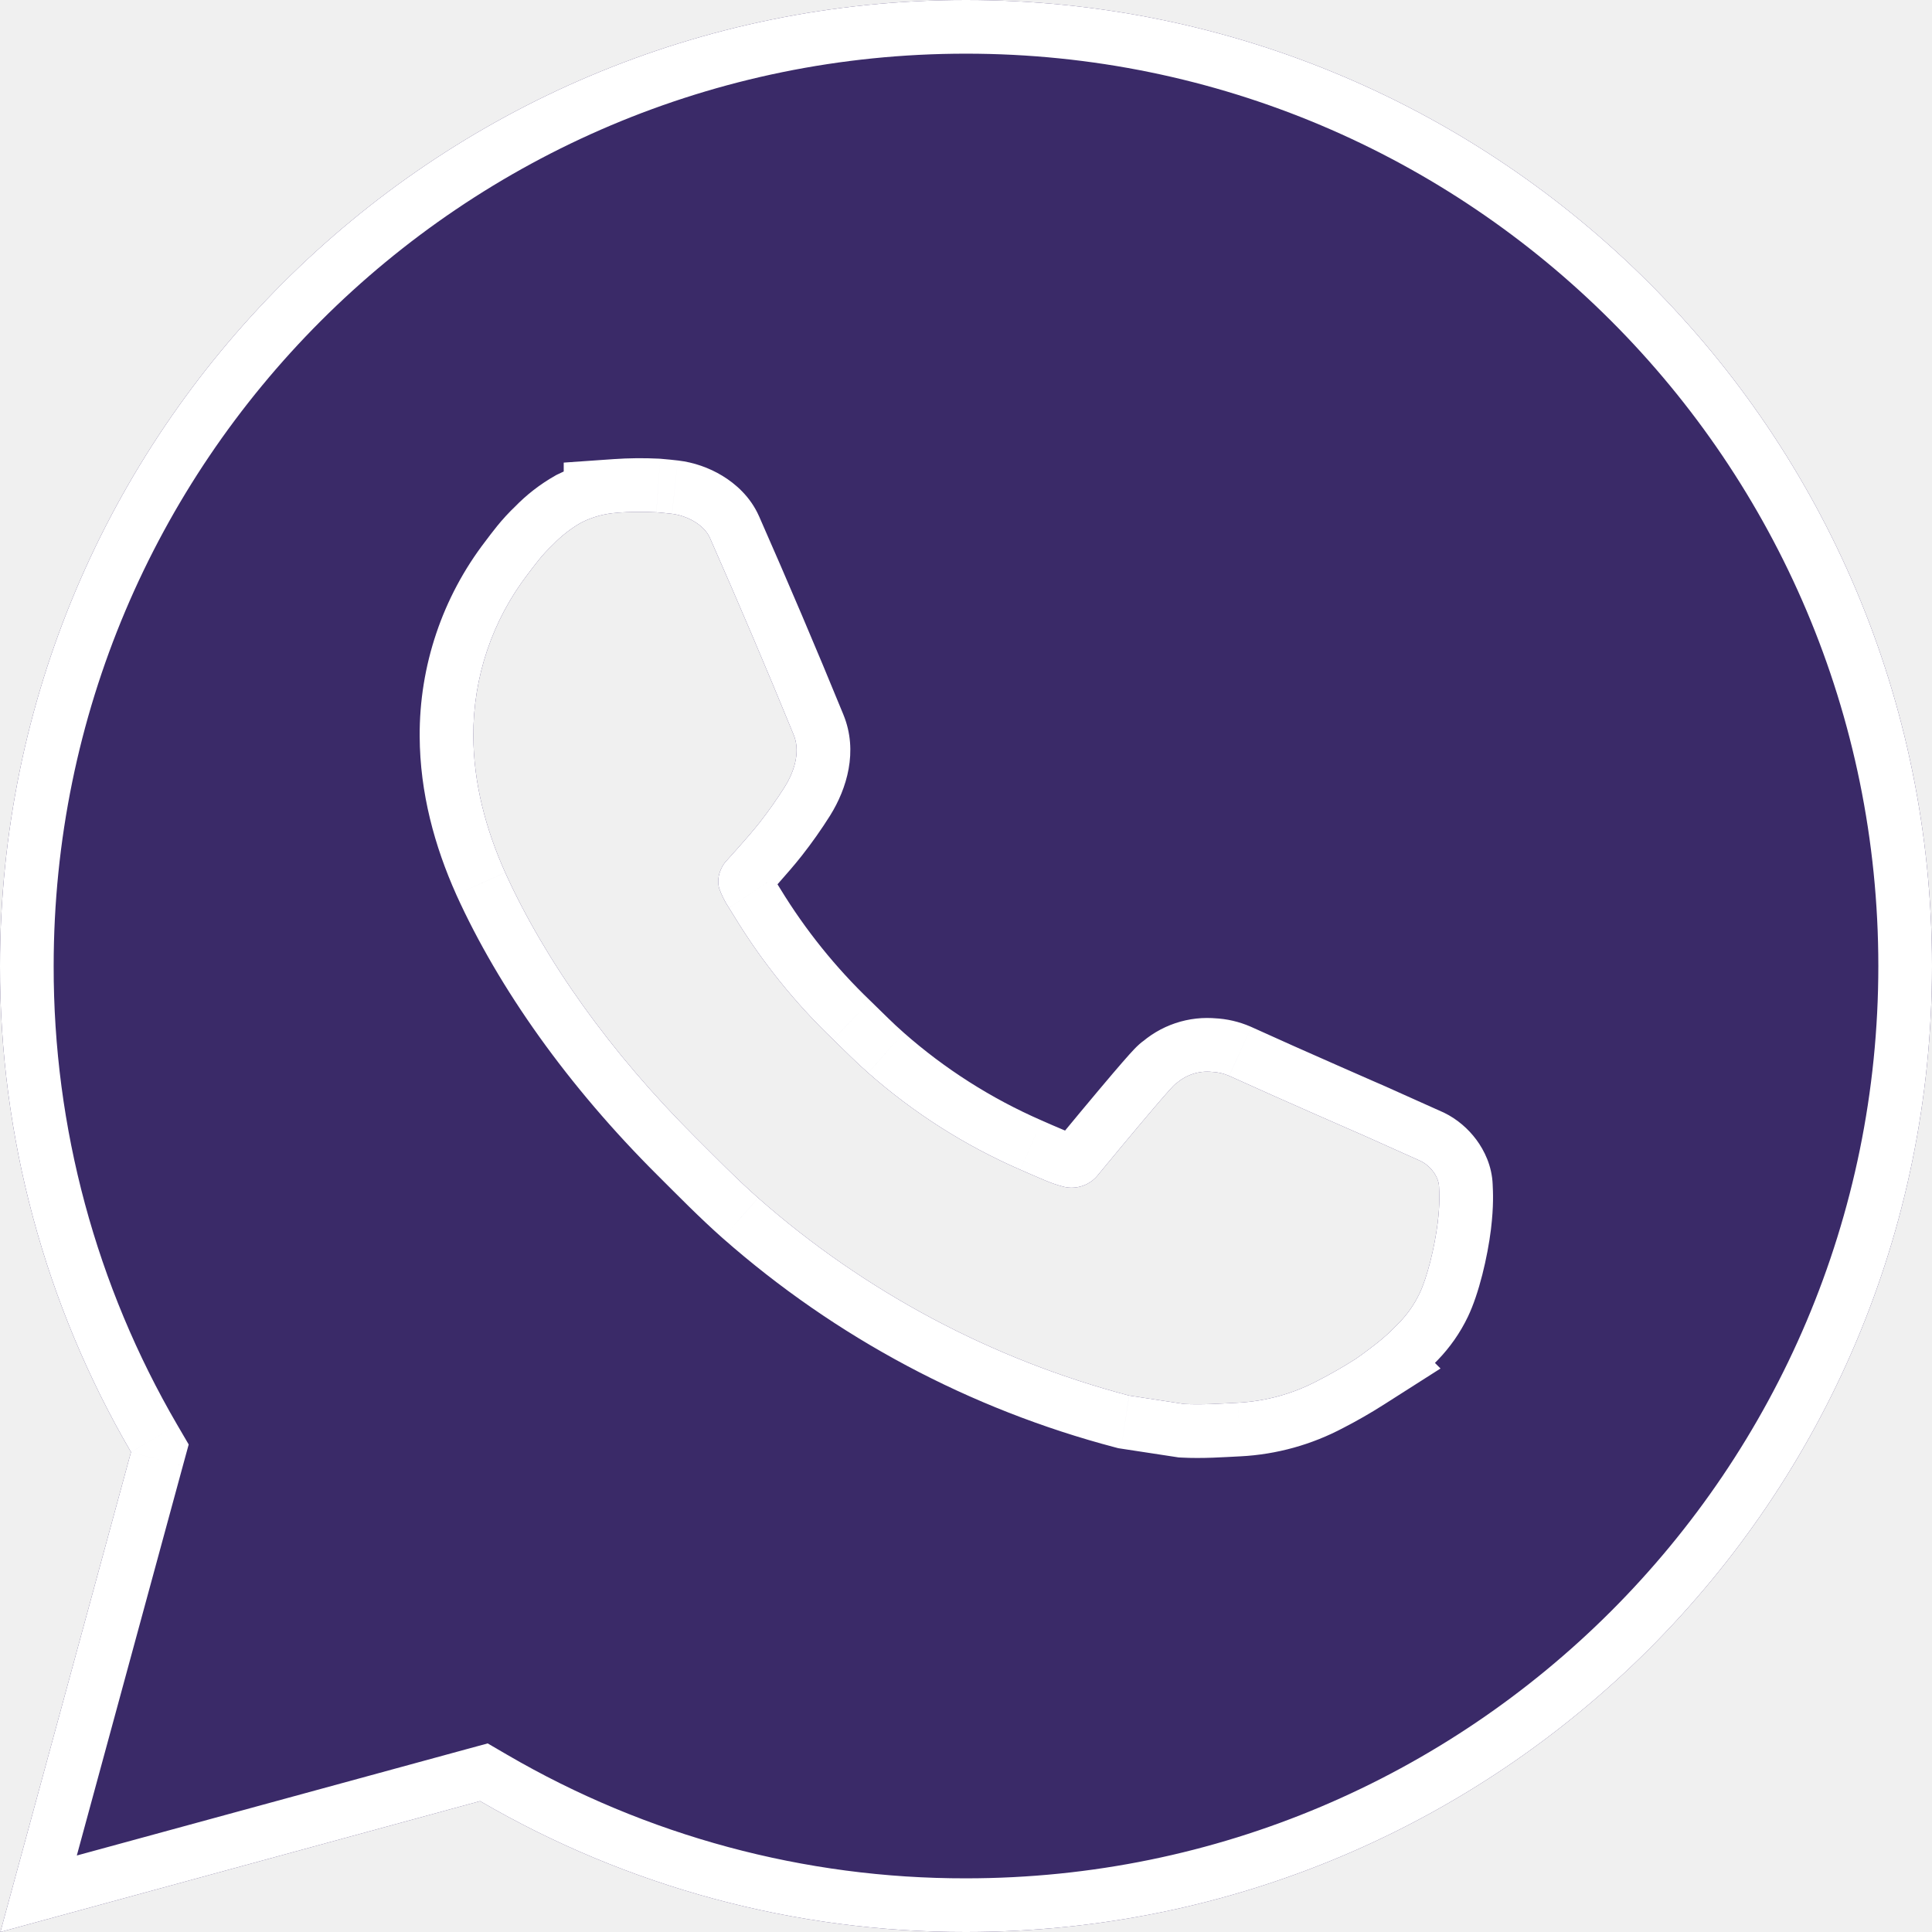
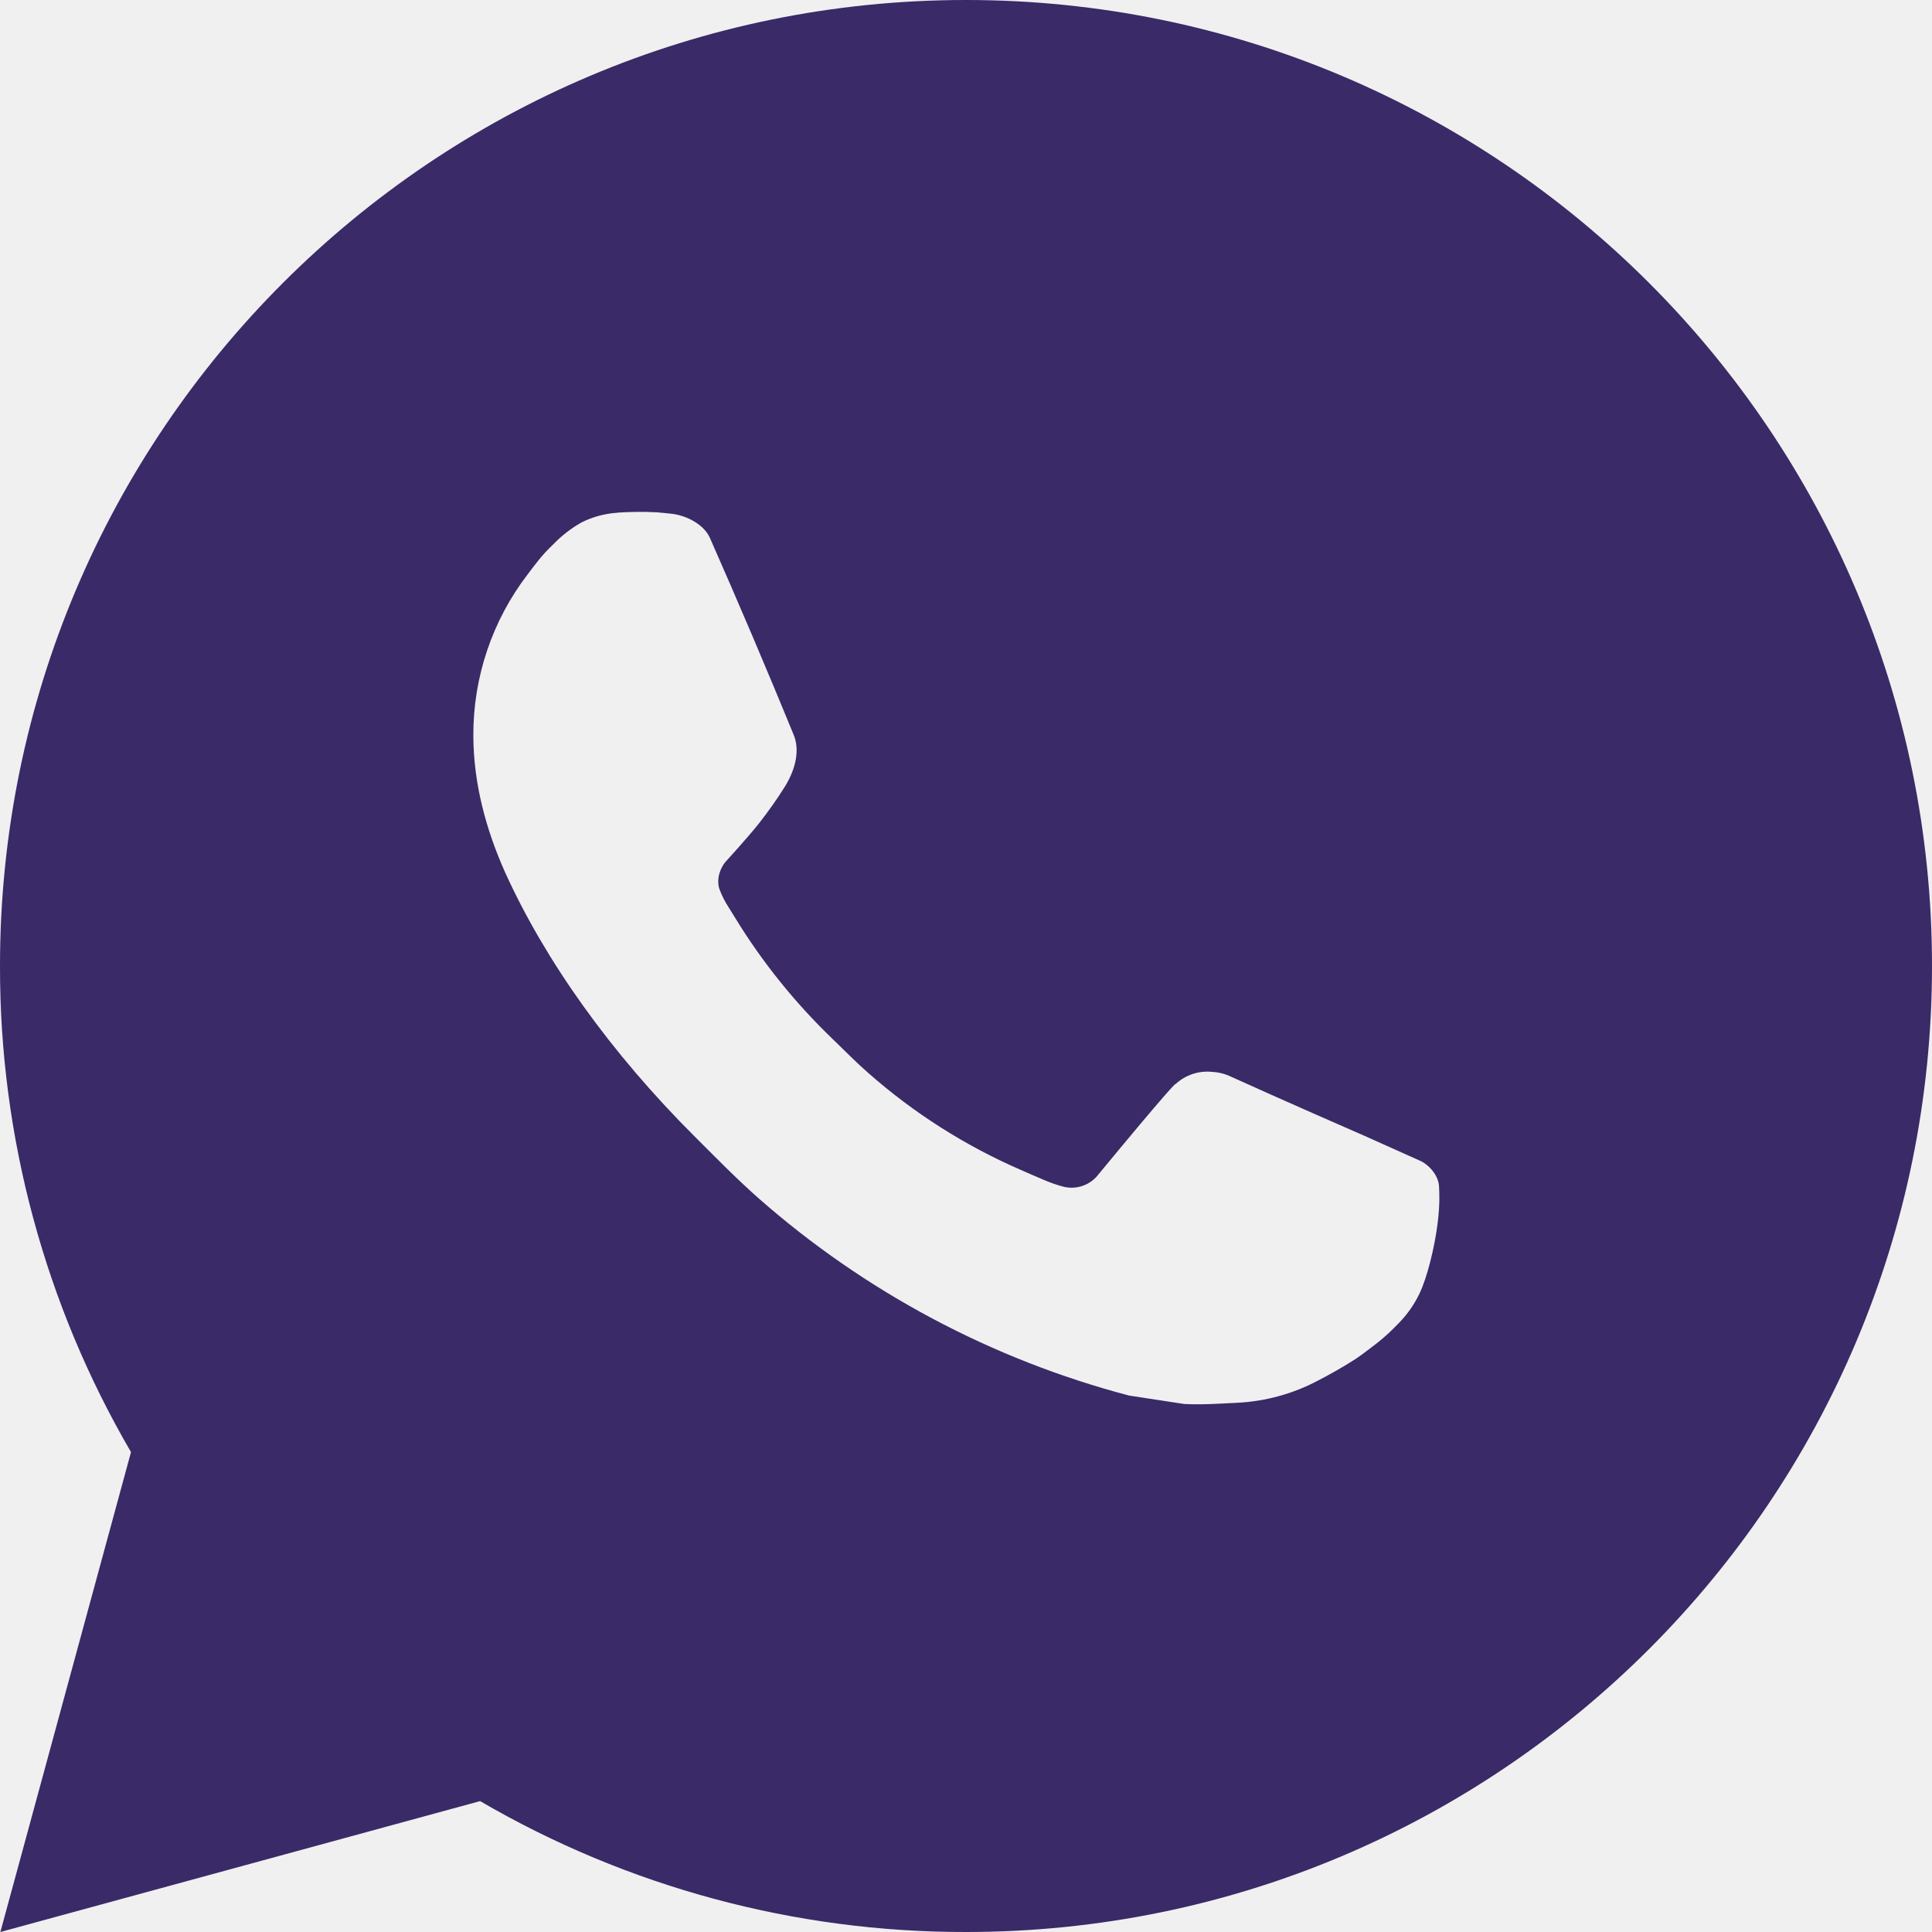
<svg xmlns="http://www.w3.org/2000/svg" width="72" height="72" viewBox="0 0 72 72" fill="none">
-   <mask id="path-1-inside-1_385_150" fill="white">
-     <path d="M0.014 72L4.882 54.115C1.675 48.617 -0.01 42.365 4.8356e-05 36C4.8356e-05 16.117 16.117 0 36 0C55.883 0 72 16.117 72 36C72 55.883 55.883 72 36 72C29.638 72.01 23.388 70.327 17.892 67.122L0.014 72ZM23.008 19.109C22.543 19.138 22.088 19.26 21.672 19.469C21.282 19.69 20.925 19.966 20.614 20.29C20.182 20.696 19.937 21.049 19.674 21.391C18.343 23.123 17.628 25.248 17.64 27.432C17.647 29.196 18.108 30.913 18.828 32.519C20.3 35.766 22.723 39.204 25.924 42.39C26.694 43.157 27.446 43.927 28.256 44.644C32.229 48.141 36.962 50.663 42.08 52.009L44.129 52.322C44.795 52.358 45.461 52.308 46.13 52.276C47.179 52.221 48.203 51.938 49.129 51.444C49.601 51.201 50.061 50.937 50.508 50.652C50.508 50.652 50.663 50.551 50.958 50.328C51.444 49.968 51.743 49.712 52.146 49.291C52.445 48.982 52.704 48.618 52.902 48.204C53.183 47.617 53.464 46.498 53.579 45.565C53.665 44.852 53.64 44.464 53.629 44.222C53.615 43.837 53.294 43.438 52.945 43.268L50.85 42.329C50.85 42.329 47.718 40.964 45.806 40.093C45.605 40.005 45.389 39.955 45.169 39.946C44.923 39.92 44.674 39.948 44.439 40.027C44.205 40.106 43.989 40.234 43.808 40.403V40.396C43.79 40.396 43.549 40.601 40.946 43.754C40.797 43.955 40.591 44.107 40.355 44.19C40.119 44.273 39.864 44.285 39.622 44.222C39.387 44.16 39.157 44.08 38.934 43.985C38.488 43.798 38.333 43.726 38.027 43.592L38.009 43.585C35.949 42.686 34.042 41.471 32.357 39.985C31.903 39.589 31.482 39.157 31.05 38.74C29.634 37.383 28.399 35.849 27.378 34.175L27.166 33.833C27.013 33.603 26.89 33.355 26.798 33.095C26.662 32.566 27.018 32.141 27.018 32.141C27.018 32.141 27.893 31.183 28.3 30.665C28.638 30.234 28.954 29.786 29.246 29.322C29.671 28.638 29.804 27.936 29.581 27.392C28.573 24.93 27.529 22.478 26.456 20.045C26.244 19.562 25.614 19.217 25.042 19.148C24.847 19.127 24.653 19.105 24.458 19.091C23.975 19.067 23.491 19.072 23.008 19.105V19.109Z" />
-   </mask>
  <path d="M0.014 72L4.882 54.115C1.675 48.617 -0.01 42.365 4.8356e-05 36C4.8356e-05 16.117 16.117 0 36 0C55.883 0 72 16.117 72 36C72 55.883 55.883 72 36 72C29.638 72.01 23.388 70.327 17.892 67.122L0.014 72ZM23.008 19.109C22.543 19.138 22.088 19.26 21.672 19.469C21.282 19.69 20.925 19.966 20.614 20.29C20.182 20.696 19.937 21.049 19.674 21.391C18.343 23.123 17.628 25.248 17.64 27.432C17.647 29.196 18.108 30.913 18.828 32.519C20.3 35.766 22.723 39.204 25.924 42.39C26.694 43.157 27.446 43.927 28.256 44.644C32.229 48.141 36.962 50.663 42.08 52.009L44.129 52.322C44.795 52.358 45.461 52.308 46.13 52.276C47.179 52.221 48.203 51.938 49.129 51.444C49.601 51.201 50.061 50.937 50.508 50.652C50.508 50.652 50.663 50.551 50.958 50.328C51.444 49.968 51.743 49.712 52.146 49.291C52.445 48.982 52.704 48.618 52.902 48.204C53.183 47.617 53.464 46.498 53.579 45.565C53.665 44.852 53.64 44.464 53.629 44.222C53.615 43.837 53.294 43.438 52.945 43.268L50.85 42.329C50.85 42.329 47.718 40.964 45.806 40.093C45.605 40.005 45.389 39.955 45.169 39.946C44.923 39.92 44.674 39.948 44.439 40.027C44.205 40.106 43.989 40.234 43.808 40.403V40.396C43.79 40.396 43.549 40.601 40.946 43.754C40.797 43.955 40.591 44.107 40.355 44.19C40.119 44.273 39.864 44.285 39.622 44.222C39.387 44.16 39.157 44.08 38.934 43.985C38.488 43.798 38.333 43.726 38.027 43.592L38.009 43.585C35.949 42.686 34.042 41.471 32.357 39.985C31.903 39.589 31.482 39.157 31.05 38.74C29.634 37.383 28.399 35.849 27.378 34.175L27.166 33.833C27.013 33.603 26.89 33.355 26.798 33.095C26.662 32.566 27.018 32.141 27.018 32.141C27.018 32.141 27.893 31.183 28.3 30.665C28.638 30.234 28.954 29.786 29.246 29.322C29.671 28.638 29.804 27.936 29.581 27.392C28.573 24.93 27.529 22.478 26.456 20.045C26.244 19.562 25.614 19.217 25.042 19.148C24.847 19.127 24.653 19.105 24.458 19.091C23.975 19.067 23.491 19.072 23.008 19.105V19.109Z" fill="#3A2A68" />
-   <path d="M0.014 72L-1.915 71.475L-2.834 74.85L0.541 73.929L0.014 72ZM4.882 54.115L6.811 54.64L7.032 53.831L6.609 53.107L4.882 54.115ZM4.8356e-05 36L2 36.003V36H4.8356e-05ZM36 72V70L35.997 70L36 72ZM17.892 67.122L18.899 65.394L18.175 64.972L17.366 65.192L17.892 67.122ZM23.008 19.109L23.132 21.105L25.008 20.988V19.109H23.008ZM21.672 19.469L20.776 17.681L20.731 17.703L20.686 17.729L21.672 19.469ZM20.614 20.29L21.985 21.746L22.02 21.712L22.054 21.677L20.614 20.29ZM19.674 21.391L18.088 20.173L18.088 20.173L19.674 21.391ZM17.64 27.432L19.64 27.424L19.64 27.421L17.64 27.432ZM18.828 32.519L17.003 33.337L17.006 33.345L18.828 32.519ZM25.924 42.39L24.513 43.807L24.513 43.807L25.924 42.39ZM28.256 44.644L26.931 46.142L26.935 46.145L28.256 44.644ZM42.08 52.009L41.572 53.943L41.674 53.97L41.778 53.986L42.08 52.009ZM44.129 52.322L43.827 54.299L43.923 54.314L44.021 54.319L44.129 52.322ZM46.13 52.276L46.227 54.273L46.233 54.273L46.13 52.276ZM49.129 51.444L48.213 49.666L48.201 49.672L48.189 49.679L49.129 51.444ZM50.508 50.652L51.582 52.339L53.684 51L51.922 49.238L50.508 50.652ZM50.958 50.328L49.768 48.721L49.76 48.727L49.752 48.733L50.958 50.328ZM52.146 49.291L50.707 47.902L50.701 47.908L52.146 49.291ZM52.902 48.204L51.098 47.341L51.098 47.341L52.902 48.204ZM53.579 45.565L55.564 45.81L55.564 45.806L53.579 45.565ZM53.629 44.222L51.631 44.297L51.631 44.304L51.631 44.312L53.629 44.222ZM52.945 43.268L53.817 41.468L53.791 41.456L53.764 41.444L52.945 43.268ZM50.85 42.329L51.668 40.504L51.659 40.499L51.649 40.495L50.85 42.329ZM45.806 40.093L46.636 38.273L46.621 38.266L46.606 38.26L45.806 40.093ZM45.169 39.946L44.965 41.935L45.023 41.941L45.081 41.944L45.169 39.946ZM43.808 40.403H41.808V45.003L45.173 41.865L43.808 40.403ZM43.808 40.396H45.808V38.396H43.808V40.396ZM40.946 43.754L39.404 42.481L39.372 42.52L39.342 42.56L40.946 43.754ZM39.622 44.222L39.105 46.154L39.114 46.157L39.123 46.159L39.622 44.222ZM38.934 43.985L39.721 42.146L39.708 42.14L38.934 43.985ZM38.027 43.592L38.825 41.759L38.797 41.747L38.77 41.735L38.027 43.592ZM38.009 43.585L37.209 45.418L37.237 45.431L37.266 45.442L38.009 43.585ZM32.357 39.985L33.68 38.485L33.672 38.478L32.357 39.985ZM31.05 38.74L32.44 37.302L32.433 37.295L31.05 38.74ZM27.378 34.175L29.085 33.133L29.081 33.126L29.077 33.12L27.378 34.175ZM27.166 33.833L28.865 32.778L28.849 32.752L28.832 32.727L27.166 33.833ZM26.798 33.095L24.862 33.595L24.883 33.677L24.911 33.757L26.798 33.095ZM27.018 32.141L25.541 30.792L25.513 30.823L25.486 30.855L27.018 32.141ZM28.3 30.665L26.727 29.429L26.726 29.43L28.3 30.665ZM29.246 29.322L30.939 30.388L30.945 30.377L29.246 29.322ZM29.581 27.392L27.73 28.15L27.731 28.152L29.581 27.392ZM26.456 20.045L24.626 20.851L24.626 20.852L26.456 20.045ZM25.042 19.148L25.279 17.163L25.271 17.162L25.262 17.161L25.042 19.148ZM24.458 19.091L24.606 17.096L24.582 17.095L24.558 17.093L24.458 19.091ZM23.008 19.105L22.869 17.11L21.008 17.24V19.105H23.008ZM1.944 72.525L6.811 54.64L2.952 53.59L-1.915 71.475L1.944 72.525ZM6.609 53.107C3.581 47.916 1.99 42.013 2 36.003L-2 35.997C-2.011 42.717 -0.232 49.318 3.154 55.123L6.609 53.107ZM2 36C2 17.222 17.222 2 36 2V-2C15.013 -2 -2 15.013 -2 36H2ZM36 2C54.778 2 70 17.222 70 36H74C74 15.013 56.987 -2 36 -2V2ZM70 36C70 54.778 54.778 70 36 70V74C56.987 74 74 56.987 74 36H70ZM35.997 70C29.99 70.01 24.089 68.42 18.899 65.394L16.885 68.85C22.687 72.233 29.286 74.011 36.003 74L35.997 70ZM17.366 65.192L-0.512 70.07L0.541 73.929L18.419 69.051L17.366 65.192ZM22.884 17.113C22.15 17.158 21.433 17.351 20.776 17.681L22.568 21.257C22.744 21.169 22.935 21.117 23.132 21.105L22.884 17.113ZM20.686 17.729C20.128 18.045 19.619 18.44 19.173 18.902L22.054 21.677C22.232 21.493 22.435 21.335 22.658 21.209L20.686 17.729ZM19.242 18.834C18.664 19.378 18.304 19.891 18.088 20.173L21.26 22.61C21.569 22.207 21.699 22.015 21.985 21.746L19.242 18.834ZM18.088 20.173C16.487 22.257 15.625 24.815 15.64 27.443L19.64 27.421C19.63 25.682 20.2 23.989 21.26 22.61L18.088 20.173ZM15.64 27.44C15.649 29.547 16.198 31.542 17.003 33.337L20.653 31.7C20.018 30.284 19.646 28.845 19.64 27.424L15.64 27.44ZM17.006 33.345C18.594 36.846 21.169 40.479 24.513 43.807L27.335 40.973C24.277 37.929 22.007 34.686 20.649 31.693L17.006 33.345ZM24.513 43.807C25.255 44.546 26.065 45.375 26.931 46.142L29.581 43.145C28.828 42.479 28.134 41.768 27.334 40.972L24.513 43.807ZM26.935 46.145C31.141 49.848 36.152 52.518 41.572 53.943L42.589 50.075C37.772 48.808 33.317 46.434 29.578 43.142L26.935 46.145ZM41.778 53.986L43.827 54.299L44.431 50.345L42.383 50.032L41.778 53.986ZM44.021 54.319C44.819 54.363 45.634 54.302 46.227 54.273L46.034 50.278C45.288 50.314 44.77 50.354 44.237 50.325L44.021 54.319ZM46.233 54.273C47.575 54.204 48.884 53.84 50.069 53.209L48.189 49.679C47.521 50.035 46.783 50.239 46.027 50.278L46.233 54.273ZM50.045 53.222C50.571 52.951 51.084 52.657 51.582 52.339L49.434 48.965C49.038 49.217 48.631 49.451 48.213 49.666L50.045 53.222ZM50.508 50.652C51.599 52.328 51.599 52.328 51.6 52.328C51.6 52.328 51.6 52.328 51.6 52.328C51.6 52.328 51.6 52.327 51.6 52.327C51.601 52.327 51.601 52.327 51.601 52.327C51.602 52.326 51.603 52.326 51.603 52.325C51.605 52.324 51.607 52.323 51.608 52.322C51.612 52.32 51.616 52.317 51.621 52.313C51.631 52.307 51.643 52.299 51.657 52.289C51.686 52.27 51.724 52.244 51.772 52.21C51.867 52.144 51.998 52.049 52.164 51.923L49.752 48.733C49.623 48.83 49.529 48.897 49.473 48.937C49.445 48.957 49.426 48.97 49.416 48.976C49.411 48.979 49.409 48.981 49.409 48.981C49.409 48.981 49.41 48.98 49.411 48.98C49.412 48.979 49.413 48.979 49.413 48.978C49.414 48.978 49.414 48.977 49.415 48.977C49.415 48.977 49.416 48.977 49.416 48.977C49.416 48.977 49.416 48.976 49.416 48.976C49.416 48.976 49.416 48.976 49.416 48.976C49.416 48.976 49.417 48.976 50.508 50.652ZM52.148 51.935C52.71 51.519 53.097 51.19 53.591 50.674L50.701 47.908C50.389 48.235 50.178 48.417 49.768 48.721L52.148 51.935ZM53.585 50.68C54.026 50.223 54.411 49.684 54.706 49.067L51.098 47.341C50.997 47.552 50.864 47.74 50.707 47.902L53.585 50.68ZM54.706 49.067C55.117 48.209 55.435 46.853 55.564 45.81L51.594 45.32C51.492 46.142 51.249 47.025 51.098 47.341L54.706 49.067ZM55.564 45.806C55.67 44.93 55.64 44.413 55.627 44.133L51.631 44.312C51.637 44.447 51.643 44.542 51.641 44.688C51.639 44.831 51.628 45.036 51.593 45.325L55.564 45.806ZM55.628 44.148C55.602 43.445 55.312 42.868 55.019 42.473C54.72 42.07 54.309 41.707 53.817 41.468L52.073 45.068C51.93 44.999 51.854 44.92 51.807 44.856C51.764 44.799 51.642 44.614 51.631 44.297L55.628 44.148ZM53.764 41.444L51.668 40.504L50.032 44.154L52.127 45.093L53.764 41.444ZM50.85 42.329C51.649 40.495 51.649 40.495 51.649 40.495C51.649 40.495 51.649 40.495 51.649 40.495C51.649 40.495 51.648 40.495 51.648 40.495C51.648 40.495 51.647 40.495 51.647 40.494C51.645 40.494 51.643 40.493 51.64 40.491C51.634 40.489 51.625 40.485 51.614 40.48C51.591 40.47 51.556 40.455 51.512 40.435C51.423 40.397 51.294 40.34 51.132 40.27C50.81 40.129 50.36 39.931 49.851 39.707C48.83 39.258 47.579 38.703 46.636 38.273L44.977 41.913C45.945 42.354 47.216 42.918 48.239 43.368C48.752 43.594 49.205 43.792 49.529 43.934C49.691 44.005 49.822 44.062 49.912 44.101C49.957 44.121 49.991 44.136 50.015 44.147C50.027 44.152 50.036 44.156 50.042 44.158C50.045 44.16 50.047 44.161 50.049 44.161C50.05 44.162 50.05 44.162 50.051 44.162C50.051 44.162 50.051 44.162 50.051 44.162C50.051 44.162 50.051 44.162 50.051 44.162C50.051 44.162 50.051 44.162 50.85 42.329ZM46.606 38.26C46.179 38.074 45.722 37.968 45.258 37.947L45.081 41.944C45.056 41.943 45.031 41.937 45.007 41.927L46.606 38.26ZM45.373 37.956C44.843 37.902 44.308 37.961 43.802 38.131L45.076 41.923C45.041 41.935 45.002 41.939 44.965 41.935L45.373 37.956ZM43.802 38.131C43.297 38.301 42.834 38.577 42.444 38.94L45.173 41.865C45.145 41.891 45.112 41.911 45.076 41.923L43.802 38.131ZM45.808 40.403V40.396H41.808V40.403H45.808ZM43.808 38.396C43.386 38.396 43.078 38.53 42.977 38.576C42.842 38.638 42.741 38.702 42.688 38.737C42.581 38.809 42.502 38.878 42.467 38.908C42.39 38.975 42.323 39.044 42.277 39.091C42.177 39.196 42.038 39.349 41.838 39.579C41.433 40.045 40.708 40.901 39.404 42.481L42.489 45.028C43.788 43.454 44.485 42.631 44.855 42.206C45.043 41.99 45.131 41.895 45.162 41.862C45.182 41.842 45.157 41.869 45.107 41.913C45.086 41.932 45.016 41.992 44.916 42.06C44.866 42.093 44.768 42.156 44.635 42.216C44.537 42.261 44.229 42.396 43.808 42.396V38.396ZM39.342 42.56C39.43 42.442 39.551 42.353 39.689 42.304L41.022 46.076C41.632 45.86 42.164 45.468 42.551 44.948L39.342 42.56ZM39.689 42.304C39.828 42.255 39.978 42.249 40.12 42.285L39.123 46.159C39.75 46.321 40.411 46.292 41.022 46.076L39.689 42.304ZM40.138 42.29C39.996 42.252 39.856 42.204 39.72 42.146L38.148 45.824C38.458 45.957 38.778 46.067 39.105 46.154L40.138 42.29ZM39.708 42.14C39.277 41.96 39.156 41.903 38.825 41.759L37.229 45.426C37.509 45.548 37.698 45.635 38.161 45.829L39.708 42.14ZM38.77 41.735L38.752 41.728L37.266 45.442L37.284 45.449L38.77 41.735ZM38.809 41.752C36.94 40.936 35.209 39.834 33.679 38.485L31.034 41.485C32.876 43.109 34.959 44.436 37.209 45.418L38.809 41.752ZM33.672 38.478C33.269 38.127 32.929 37.774 32.44 37.302L29.66 40.178C30.035 40.54 30.537 41.051 31.041 41.492L33.672 38.478ZM32.433 37.295C31.142 36.058 30.017 34.659 29.085 33.133L25.671 35.216C26.782 37.038 28.125 38.708 29.667 40.184L32.433 37.295ZM29.077 33.12L28.865 32.778L25.467 34.888L25.679 35.23L29.077 33.12ZM28.832 32.727C28.771 32.635 28.722 32.536 28.686 32.433L24.911 33.757C25.057 34.174 25.255 34.571 25.499 34.939L28.832 32.727ZM28.735 32.594C28.809 32.883 28.738 33.106 28.702 33.19C28.683 33.237 28.661 33.275 28.641 33.306C28.63 33.322 28.618 33.34 28.604 33.359C28.596 33.369 28.588 33.379 28.579 33.391C28.575 33.396 28.57 33.402 28.566 33.408C28.563 33.411 28.561 33.414 28.558 33.417C28.557 33.418 28.555 33.42 28.554 33.422C28.553 33.422 28.553 33.423 28.552 33.424C28.552 33.424 28.551 33.425 28.551 33.425C28.551 33.426 28.55 33.426 27.018 32.141C25.486 30.855 25.485 30.856 25.485 30.857C25.485 30.857 25.484 30.857 25.484 30.858C25.483 30.859 25.482 30.859 25.482 30.86C25.48 30.862 25.479 30.864 25.477 30.865C25.475 30.869 25.472 30.872 25.468 30.876C25.462 30.884 25.456 30.892 25.449 30.901C25.435 30.918 25.419 30.938 25.402 30.961C25.369 31.005 25.33 31.06 25.288 31.125C25.205 31.252 25.103 31.429 25.012 31.648C24.832 32.078 24.651 32.778 24.862 33.595L28.735 32.594ZM27.018 32.141C28.495 33.49 28.495 33.49 28.495 33.49C28.495 33.49 28.495 33.49 28.495 33.49C28.495 33.489 28.495 33.489 28.495 33.489C28.495 33.489 28.495 33.489 28.496 33.489C28.496 33.488 28.497 33.487 28.498 33.486C28.5 33.484 28.503 33.481 28.506 33.477C28.513 33.469 28.524 33.458 28.537 33.444C28.563 33.415 28.6 33.374 28.645 33.323C28.737 33.222 28.863 33.081 29.003 32.924C29.272 32.62 29.629 32.211 29.873 31.899L26.726 29.43C26.564 29.637 26.28 29.966 26.009 30.271C25.88 30.417 25.762 30.548 25.677 30.643C25.634 30.69 25.6 30.728 25.576 30.754C25.565 30.766 25.556 30.776 25.55 30.783C25.547 30.786 25.544 30.788 25.543 30.79C25.542 30.791 25.542 30.791 25.542 30.792C25.541 30.792 25.541 30.792 25.541 30.792C25.541 30.792 25.541 30.792 25.541 30.792C25.541 30.792 25.541 30.792 25.541 30.792C25.541 30.792 25.541 30.792 27.018 32.141ZM29.872 31.901C30.254 31.415 30.61 30.91 30.939 30.388L27.554 28.256C27.299 28.661 27.023 29.052 26.727 29.429L29.872 31.901ZM30.945 30.377C31.549 29.405 31.994 28.004 31.431 26.633L27.731 28.152C27.672 28.007 27.693 27.922 27.688 27.954C27.682 27.989 27.652 28.099 27.547 28.267L30.945 30.377ZM31.432 26.635C30.417 24.155 29.366 21.687 28.287 19.238L24.626 20.852C25.692 23.27 26.729 25.705 27.73 28.15L31.432 26.635ZM28.287 19.239C27.965 18.508 27.404 18.025 26.922 17.732C26.426 17.43 25.853 17.231 25.279 17.163L24.804 21.134C24.796 21.133 24.803 21.134 24.819 21.139C24.826 21.141 24.832 21.144 24.838 21.147C24.843 21.149 24.846 21.151 24.846 21.151C24.846 21.151 24.841 21.148 24.832 21.14C24.823 21.134 24.807 21.121 24.788 21.101C24.751 21.062 24.684 20.982 24.626 20.851L28.287 19.239ZM25.262 17.161C25.074 17.14 24.843 17.114 24.606 17.096L24.311 21.085C24.462 21.097 24.62 21.114 24.821 21.136L25.262 17.161ZM24.558 17.093C23.995 17.065 23.431 17.071 22.869 17.11L23.146 21.1C23.55 21.072 23.955 21.068 24.359 21.088L24.558 17.093ZM21.008 19.105V19.109H25.008V19.105H21.008Z" fill="white" mask="url(#path-1-inside-1_385_150)" />
</svg>
